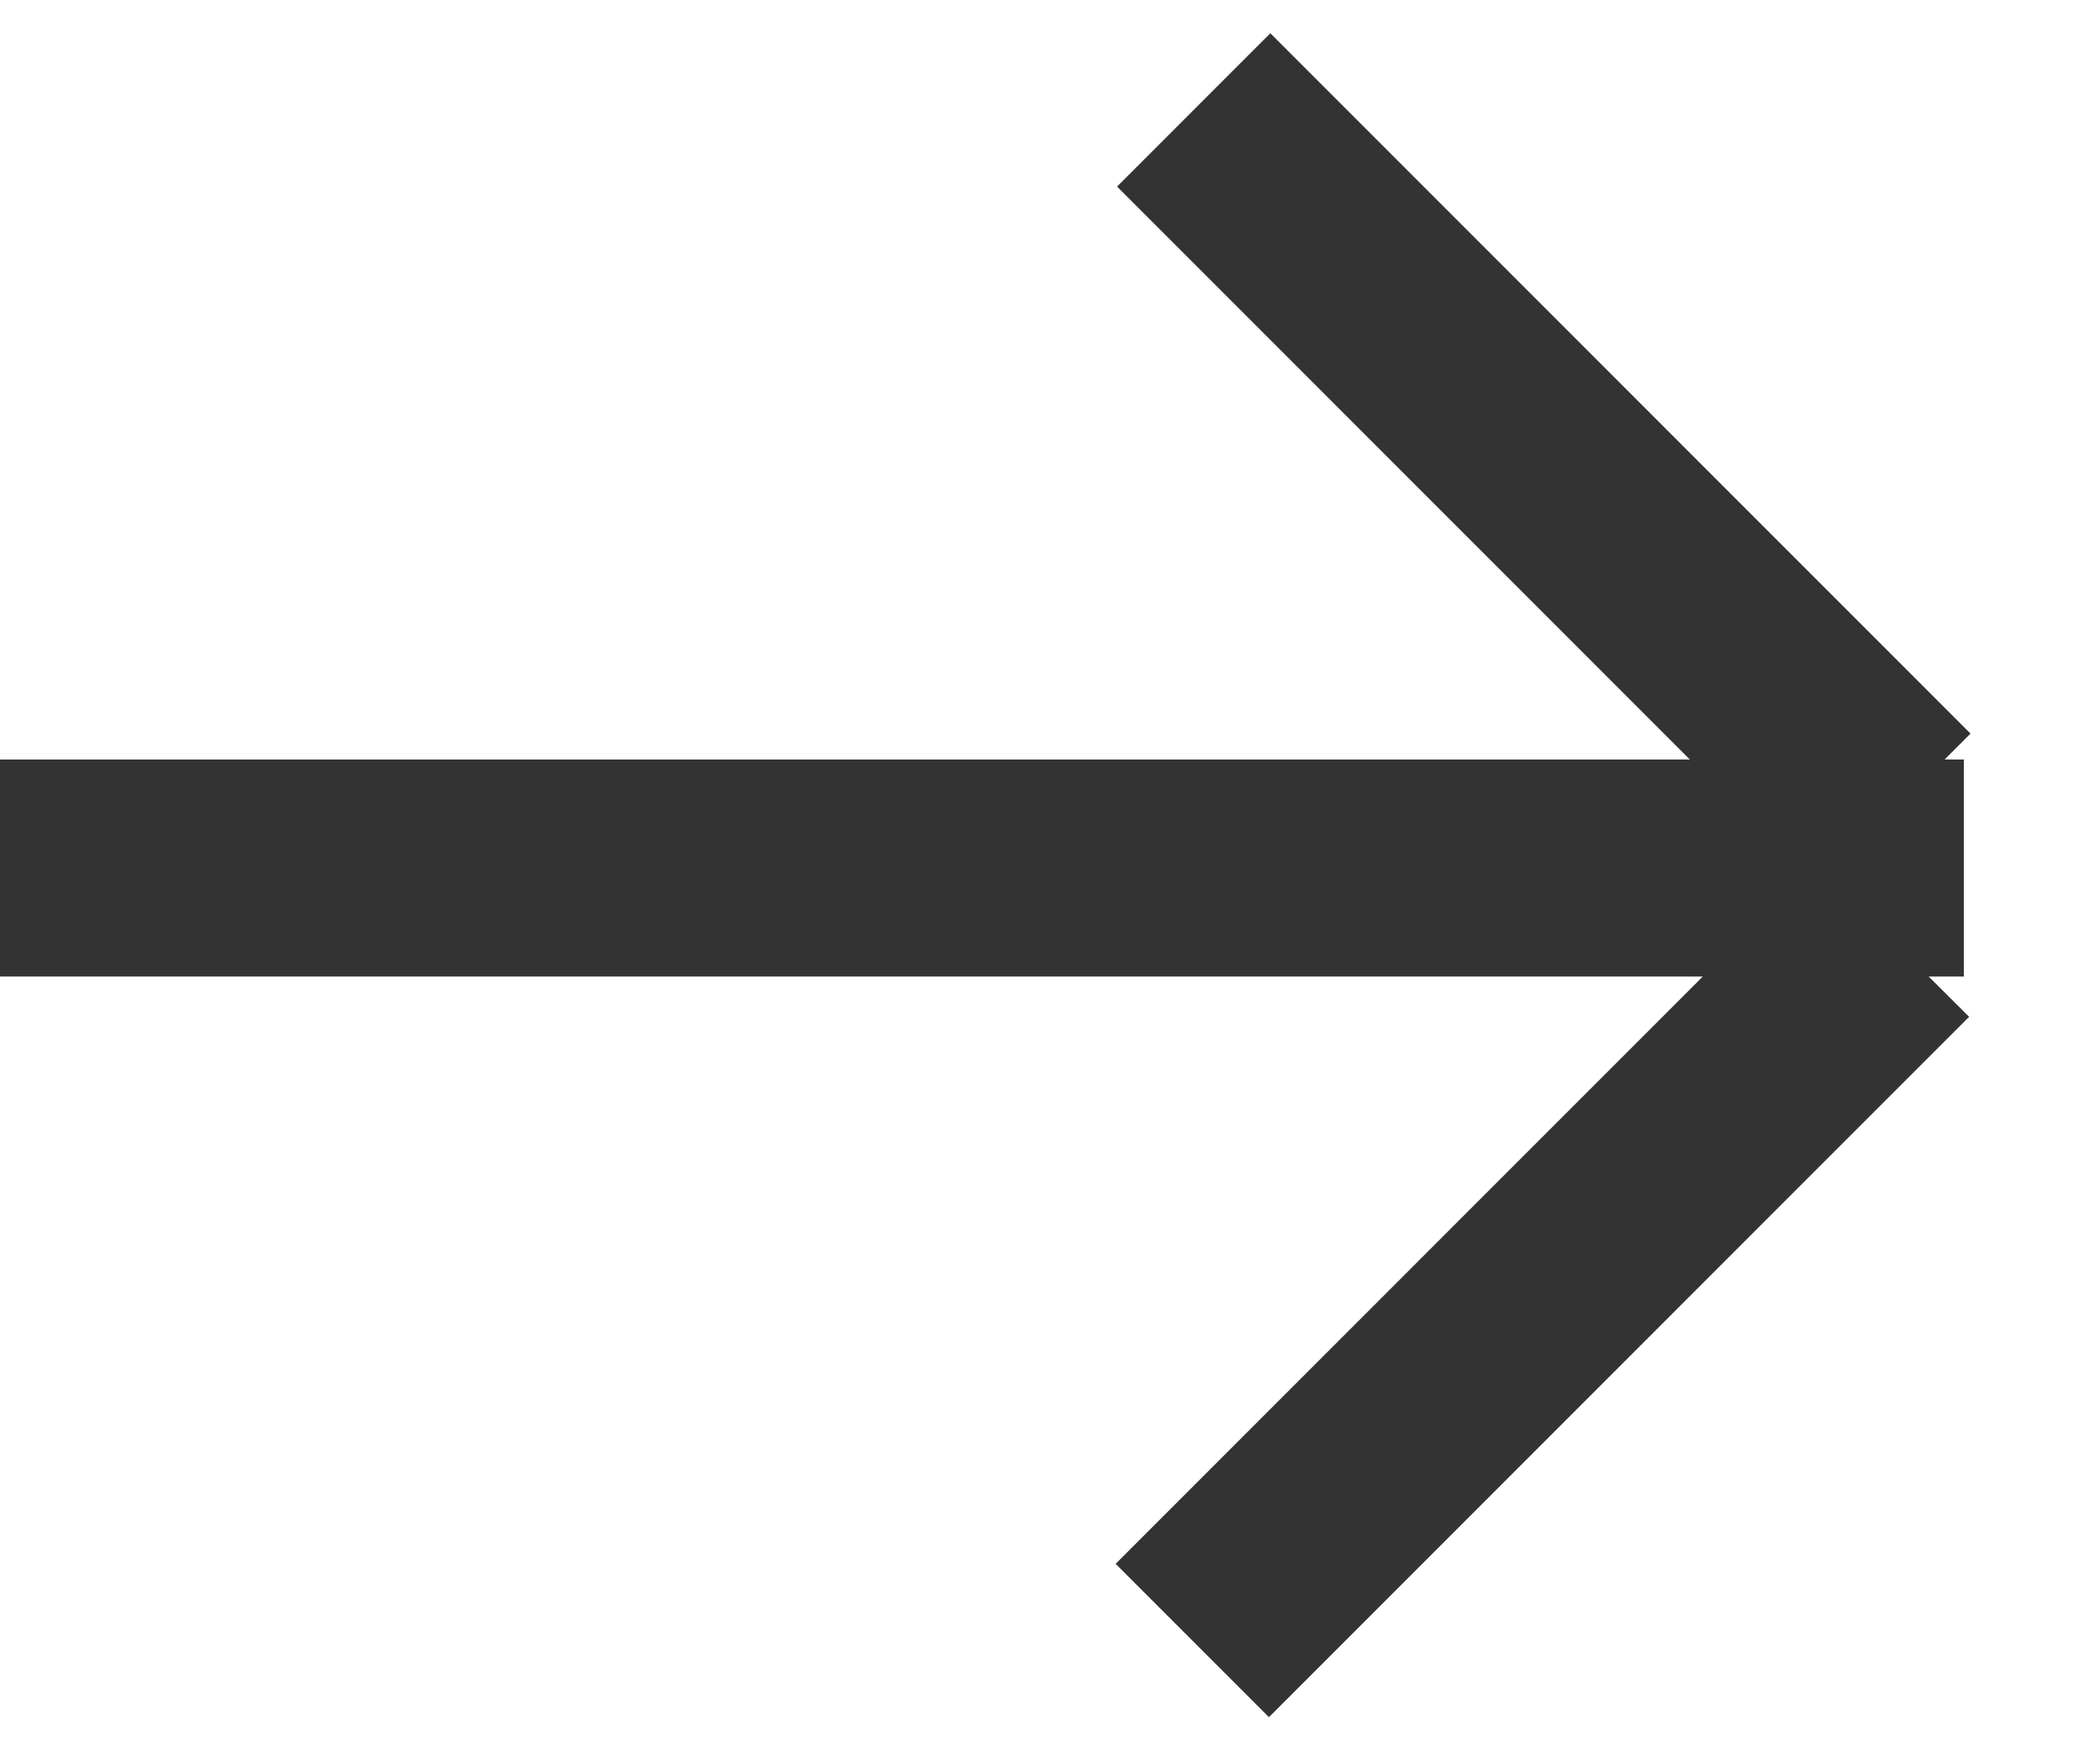
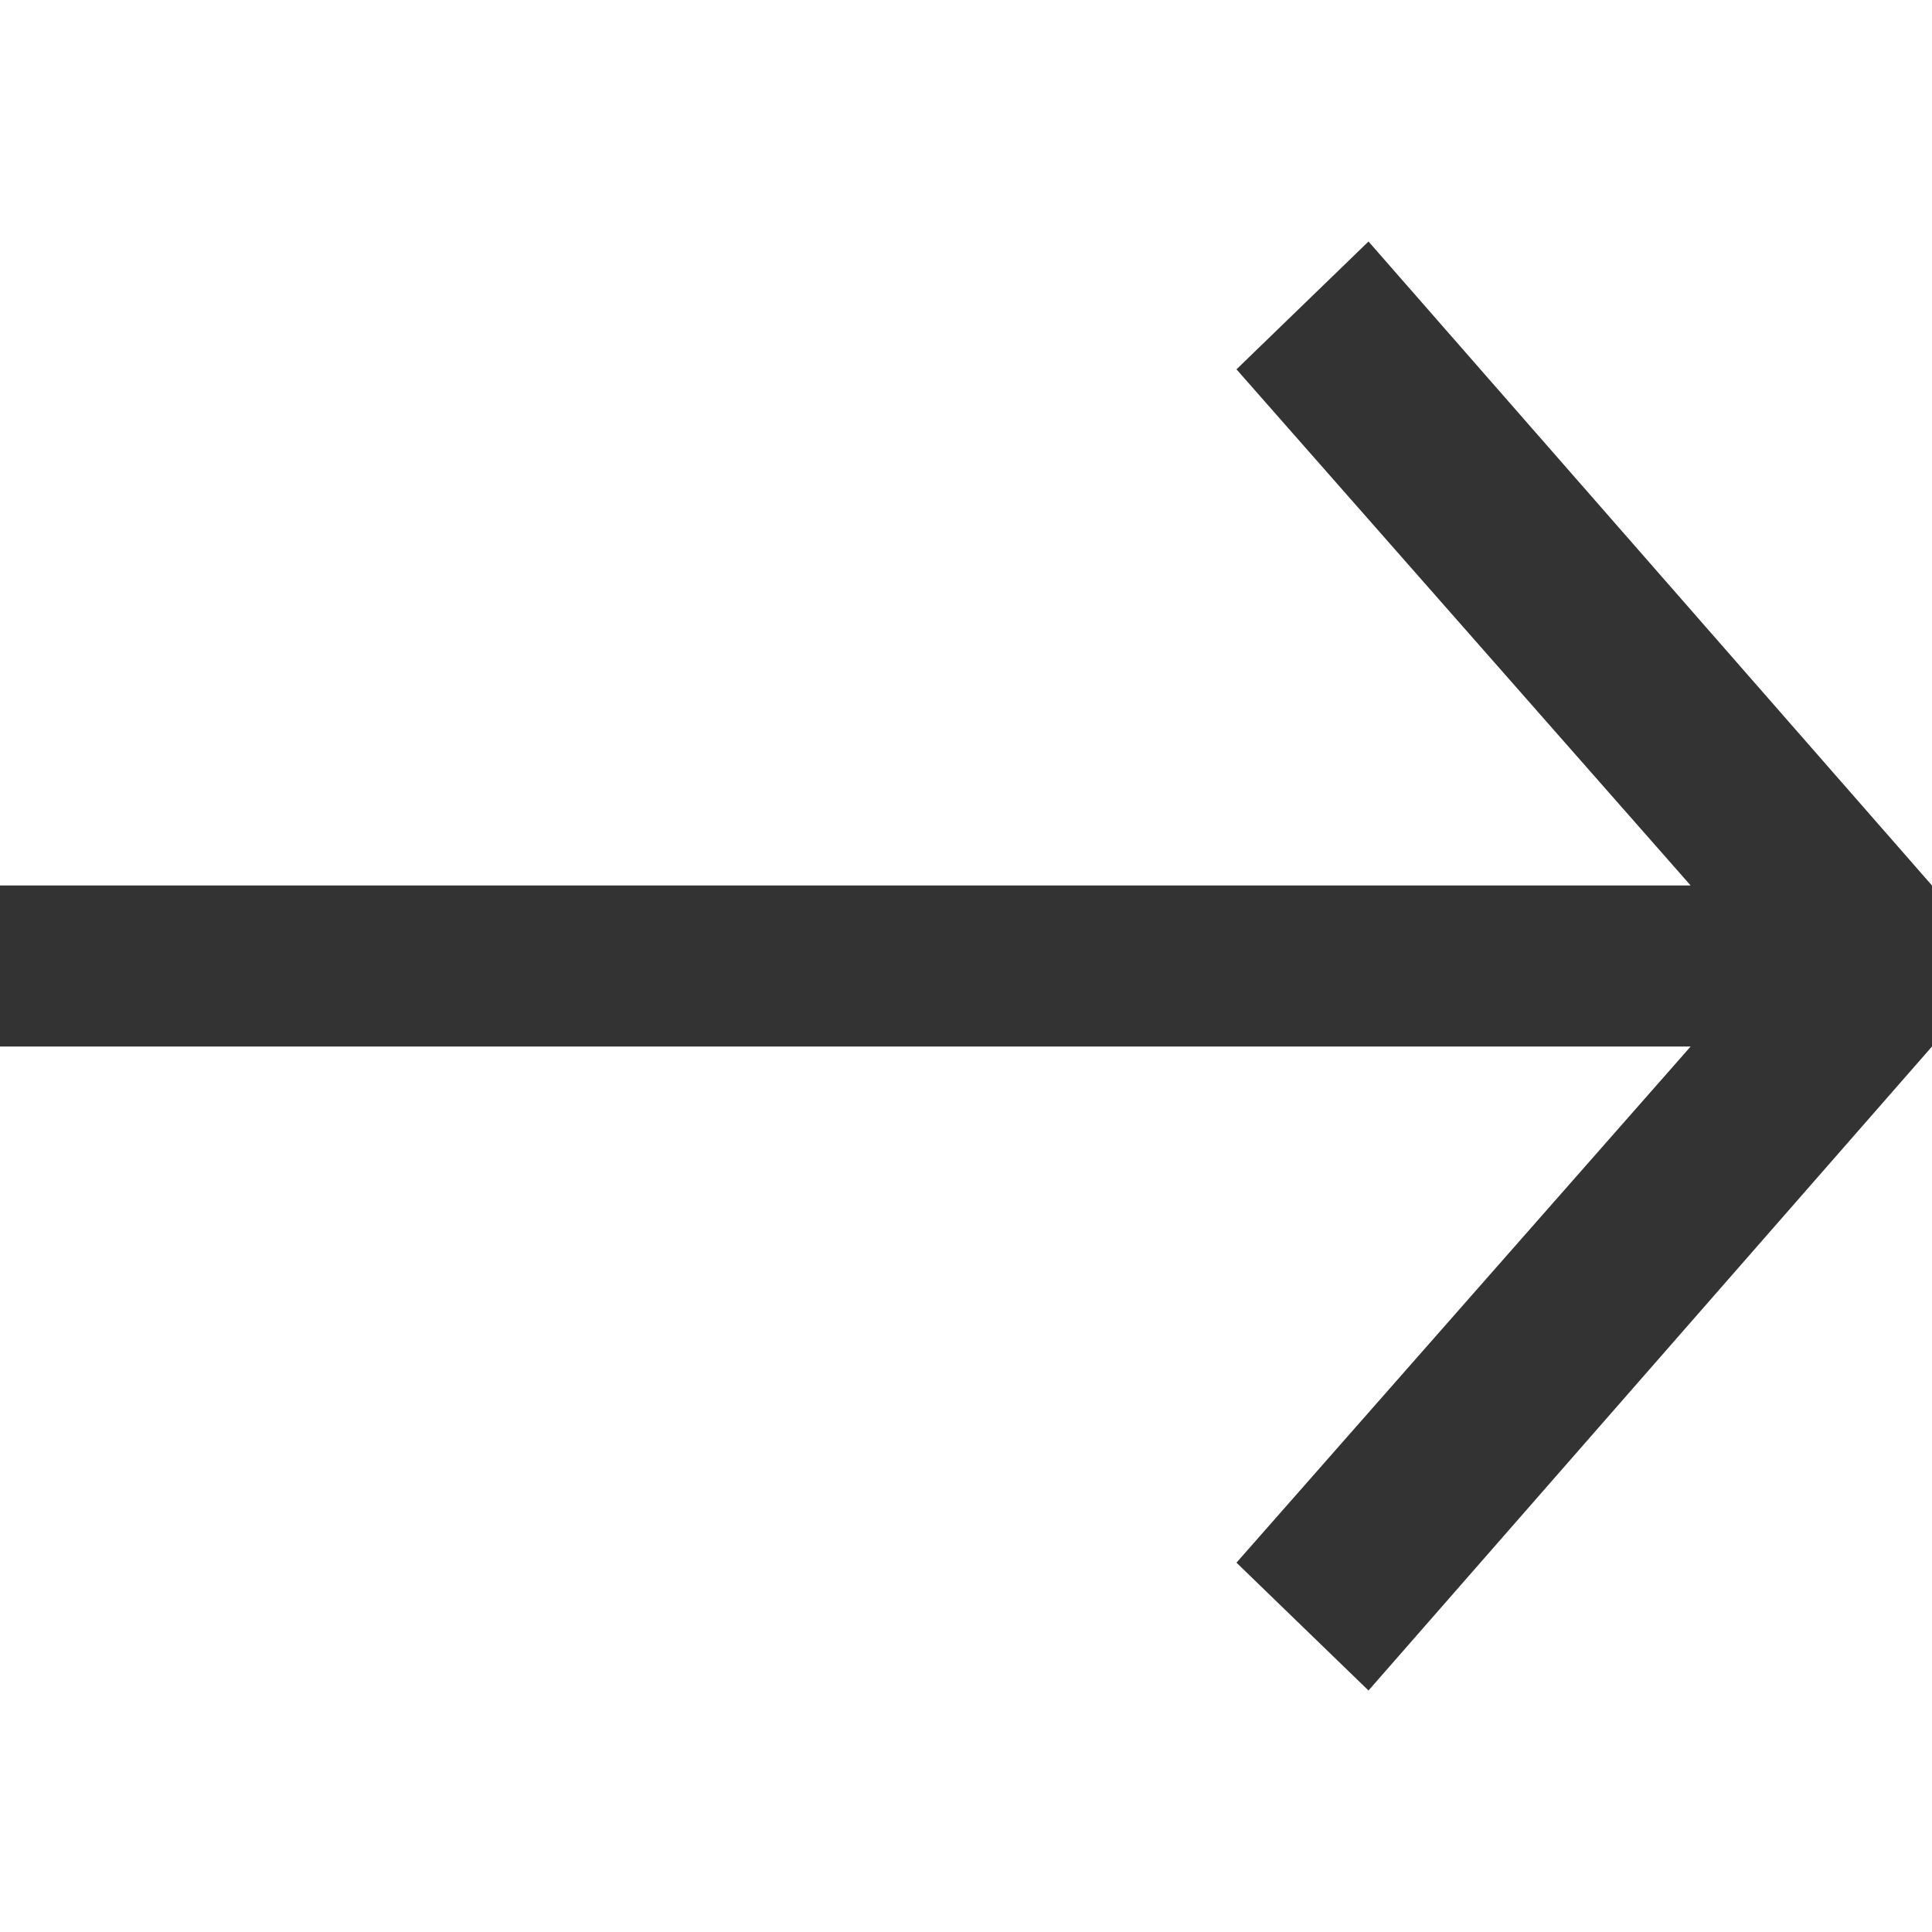
- <svg xmlns="http://www.w3.org/2000/svg" width="12px" height="10px" viewBox="0 0 12 10" version="1.1">
+ <svg xmlns="http://www.w3.org/2000/svg" width="12px" height="12px" viewBox="0 0 12 12" version="1.1">
  <defs />
  <g id="【未公示】" stroke="none" stroke-width="1" fill="none" fill-rule="evenodd">
-     <g id="【供序章用规范】组件-图标-魏博嘉" transform="translate(-160, -842)" fill="#333333">
-       <g id="箭头" transform="translate(160, 842)">
-         <path d="M6.209,10.391 L6.209,10.592 L4.969,10.592 L4.969,10.482 L4.821,10.63 L0.82,6.629 L1.696,5.753 L4.969,9.026 L4.969,-0.63 L6.209,-0.63 L6.209,9.1 L9.564,5.745 L10.44,6.621 L6.439,10.622 L6.209,10.391 Z" id="箭头14" transform="translate(5.630091, 5) scale(-1, 1) rotate(90) translate(-5.630091, -5) " />
+     <g id="【供序章用规范】组件-图标-魏博嘉" transform="translate(-160, -842)" fill-rule="nonzero" fill="#333333">
+       <g id="箭头右12" transform="translate(160, 842)">
+         <path d="M12,6.5 L8.5,10.5 L7.68,9.706 L10.501,6.5 L0,6.5 L0,5.5 L12,5.5 L12,6.5 Z M12,5.5 L10.501,5.5 L7.68,2.294 L8.5,1.5 L12,5.5 Z" />
      </g>
    </g>
  </g>
</svg>
